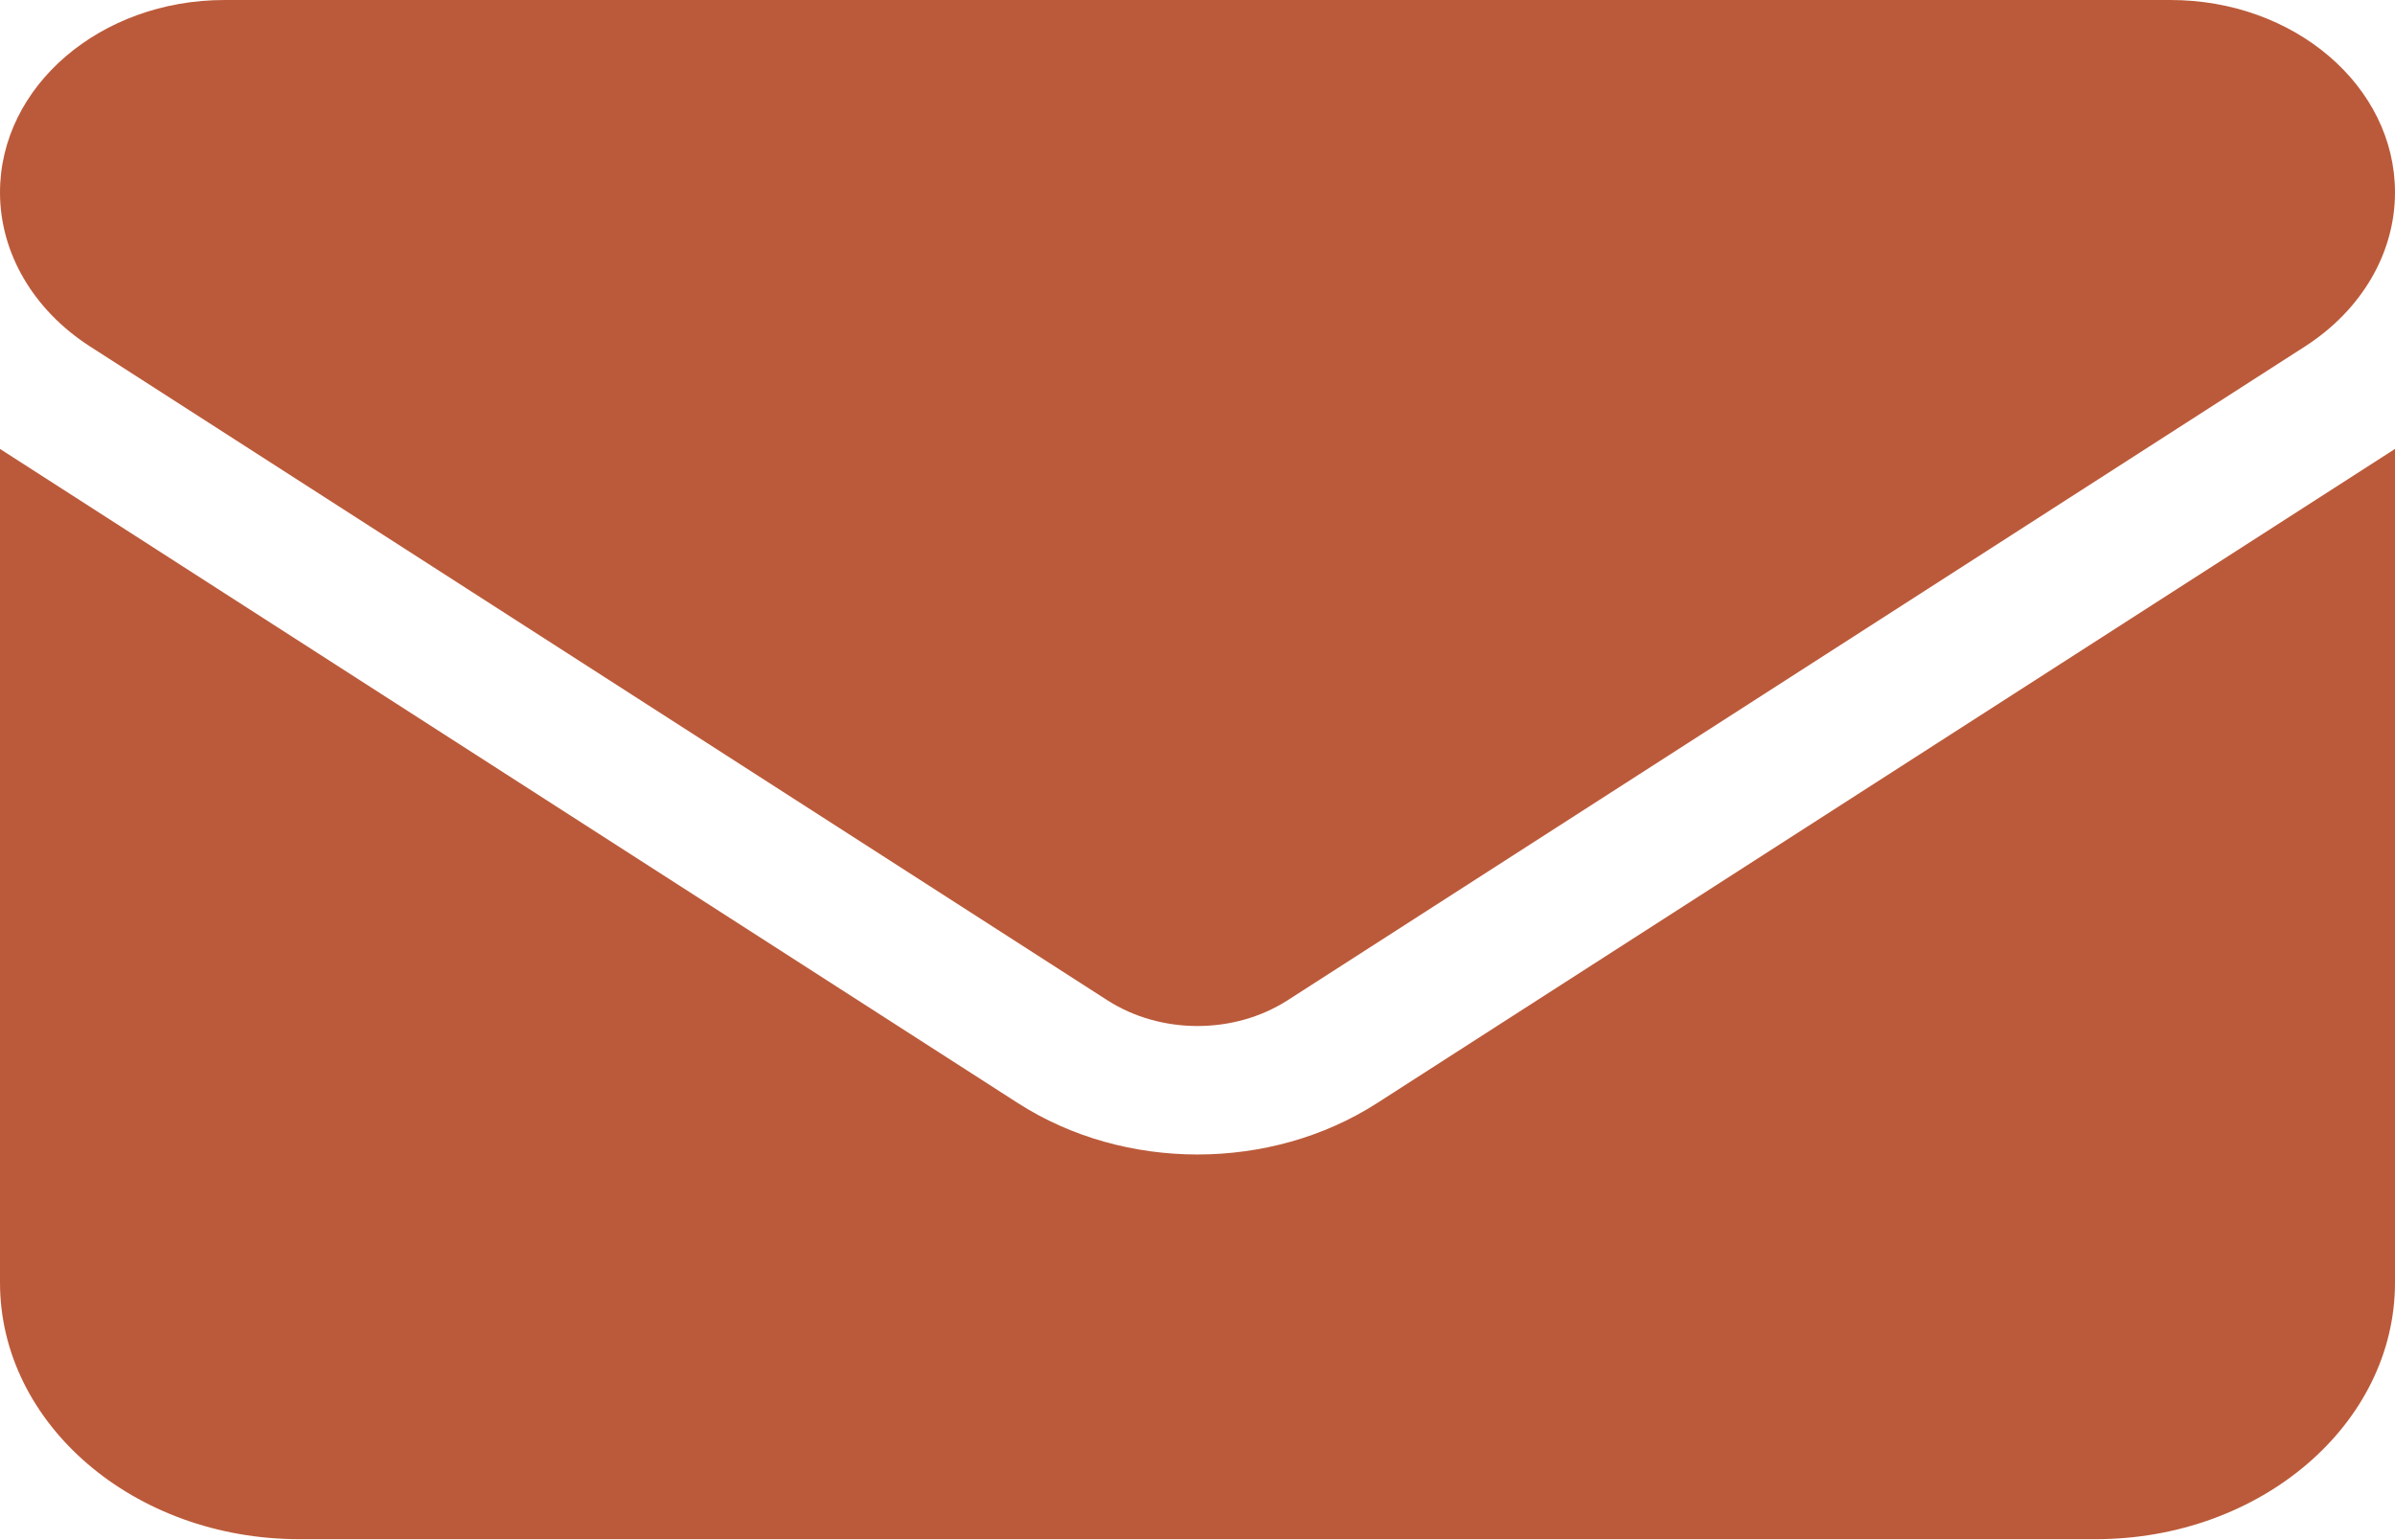
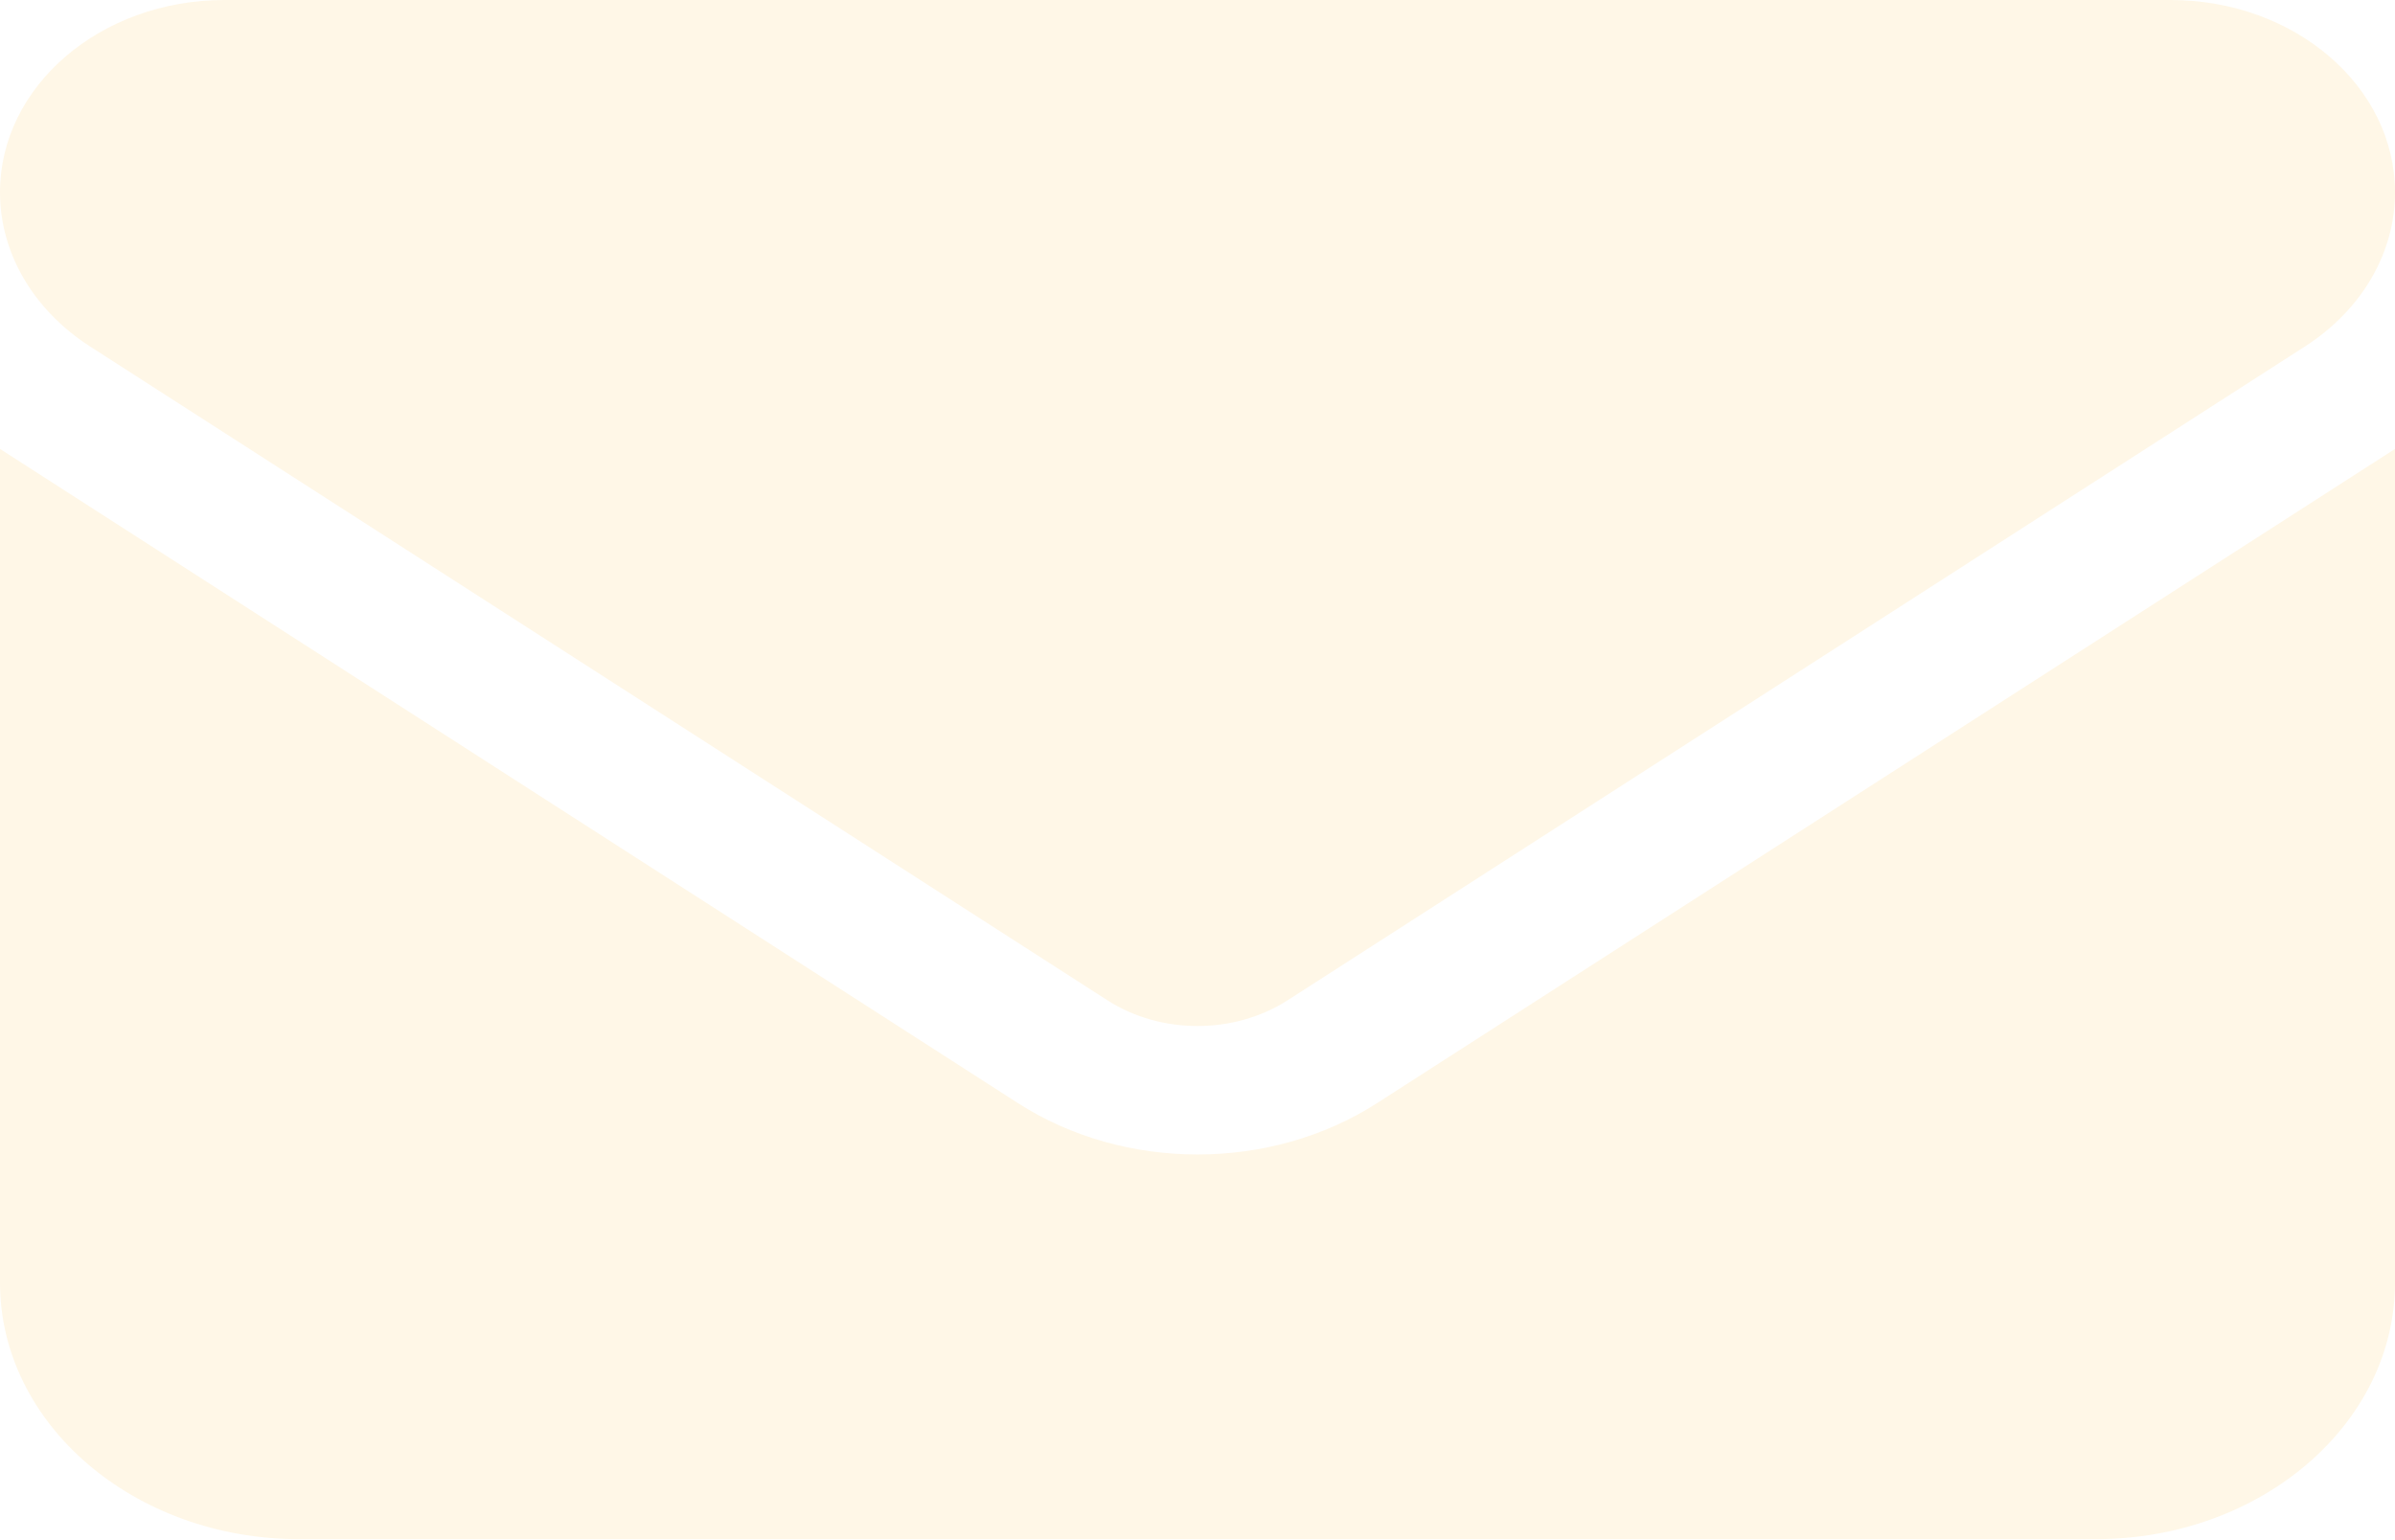
<svg xmlns="http://www.w3.org/2000/svg" viewBox="0 0 70 45" fill="none">
-   <path d="M63.438 0C67.061 0 70 2.518 70 5.625C70 7.395 69.029 9.059 67.375 10.125L37.625 29.25C36.066 30.246 33.934 30.246 32.375 29.25L2.625 10.125C0.972 9.059 0 7.395 0 5.625C0 2.518 2.938 0 6.562 0H63.438ZM29.75 32.25C32.867 34.254 37.133 34.254 40.25 32.25L70 13.125V37.5C70 41.637 66.076 45 61.25 45H8.75C3.917 45 0 41.637 0 37.5V13.125L29.75 32.25Z" fill="#BB5A3A" />
+   <path d="M63.438 0C67.061 0 70 2.518 70 5.625C70 7.395 69.029 9.059 67.375 10.125L37.625 29.25C36.066 30.246 33.934 30.246 32.375 29.25L2.625 10.125C0.972 9.059 0 7.395 0 5.625C0 2.518 2.938 0 6.562 0H63.438ZM29.75 32.25C32.867 34.254 37.133 34.254 40.25 32.25L70 13.125V37.5C70 41.637 66.076 45 61.25 45H8.75C3.917 45 0 41.637 0 37.5V13.125L29.75 32.25Z" fill="#fff7e7" />
</svg>
